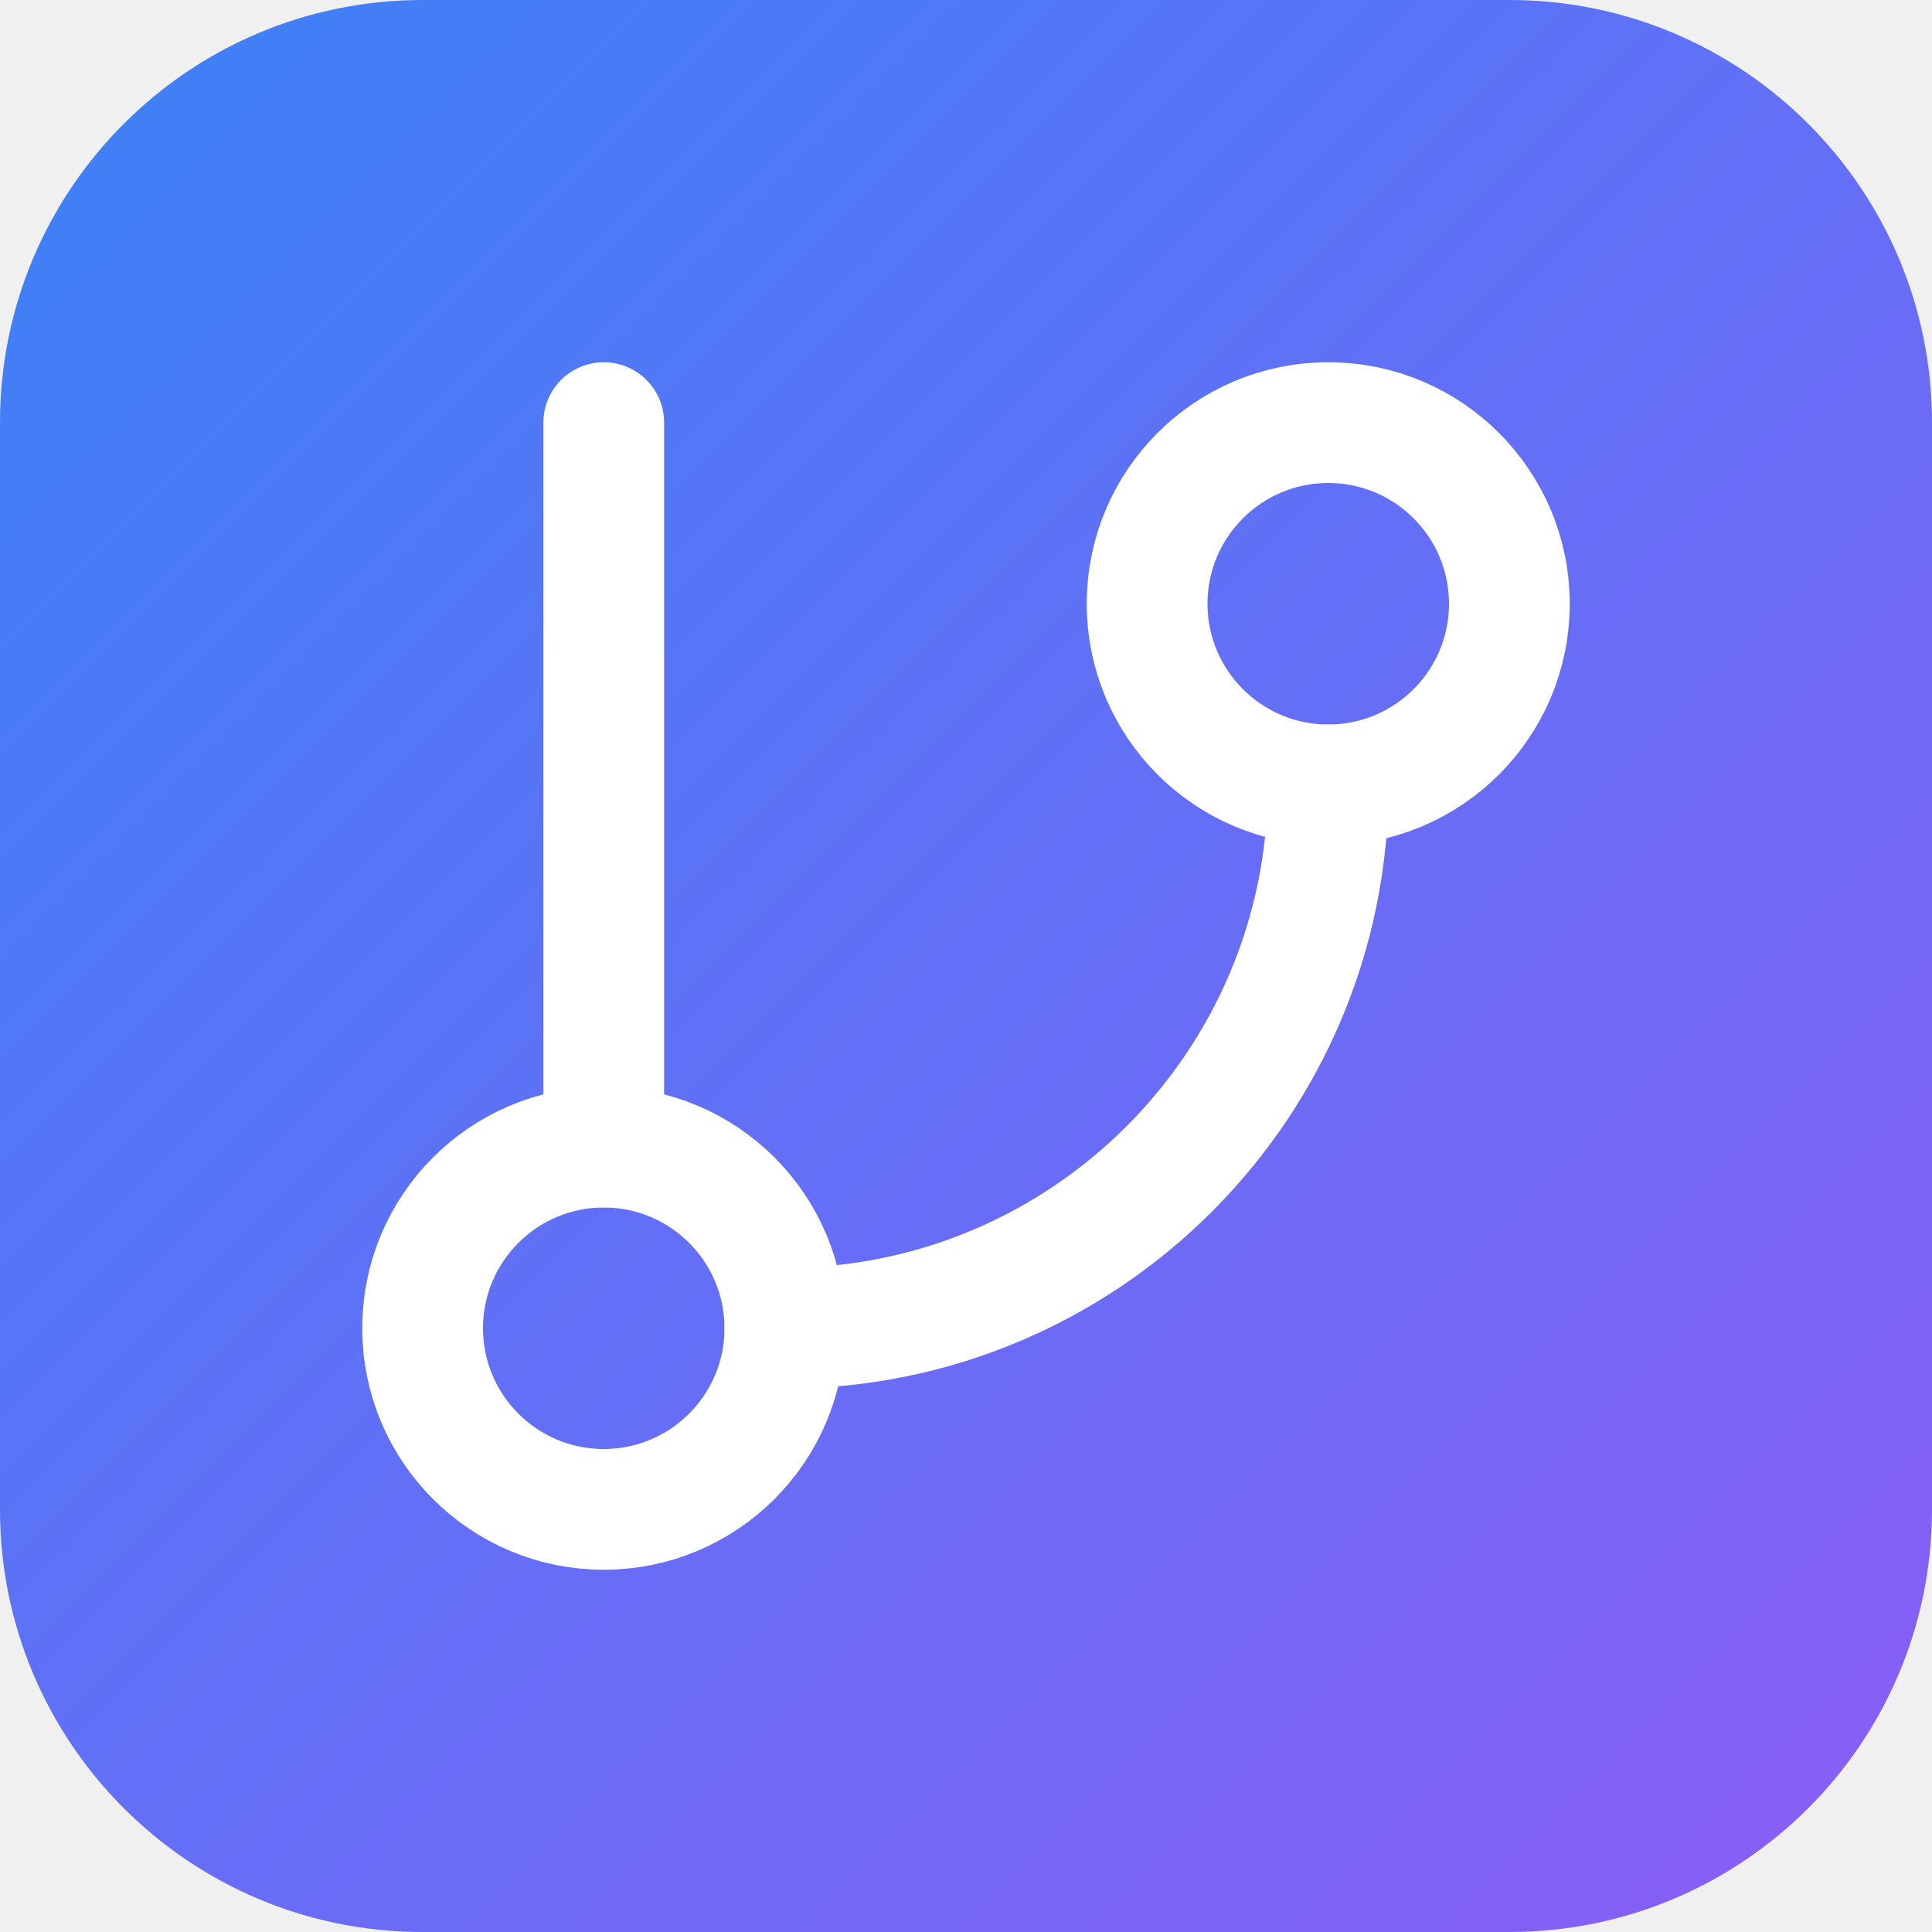
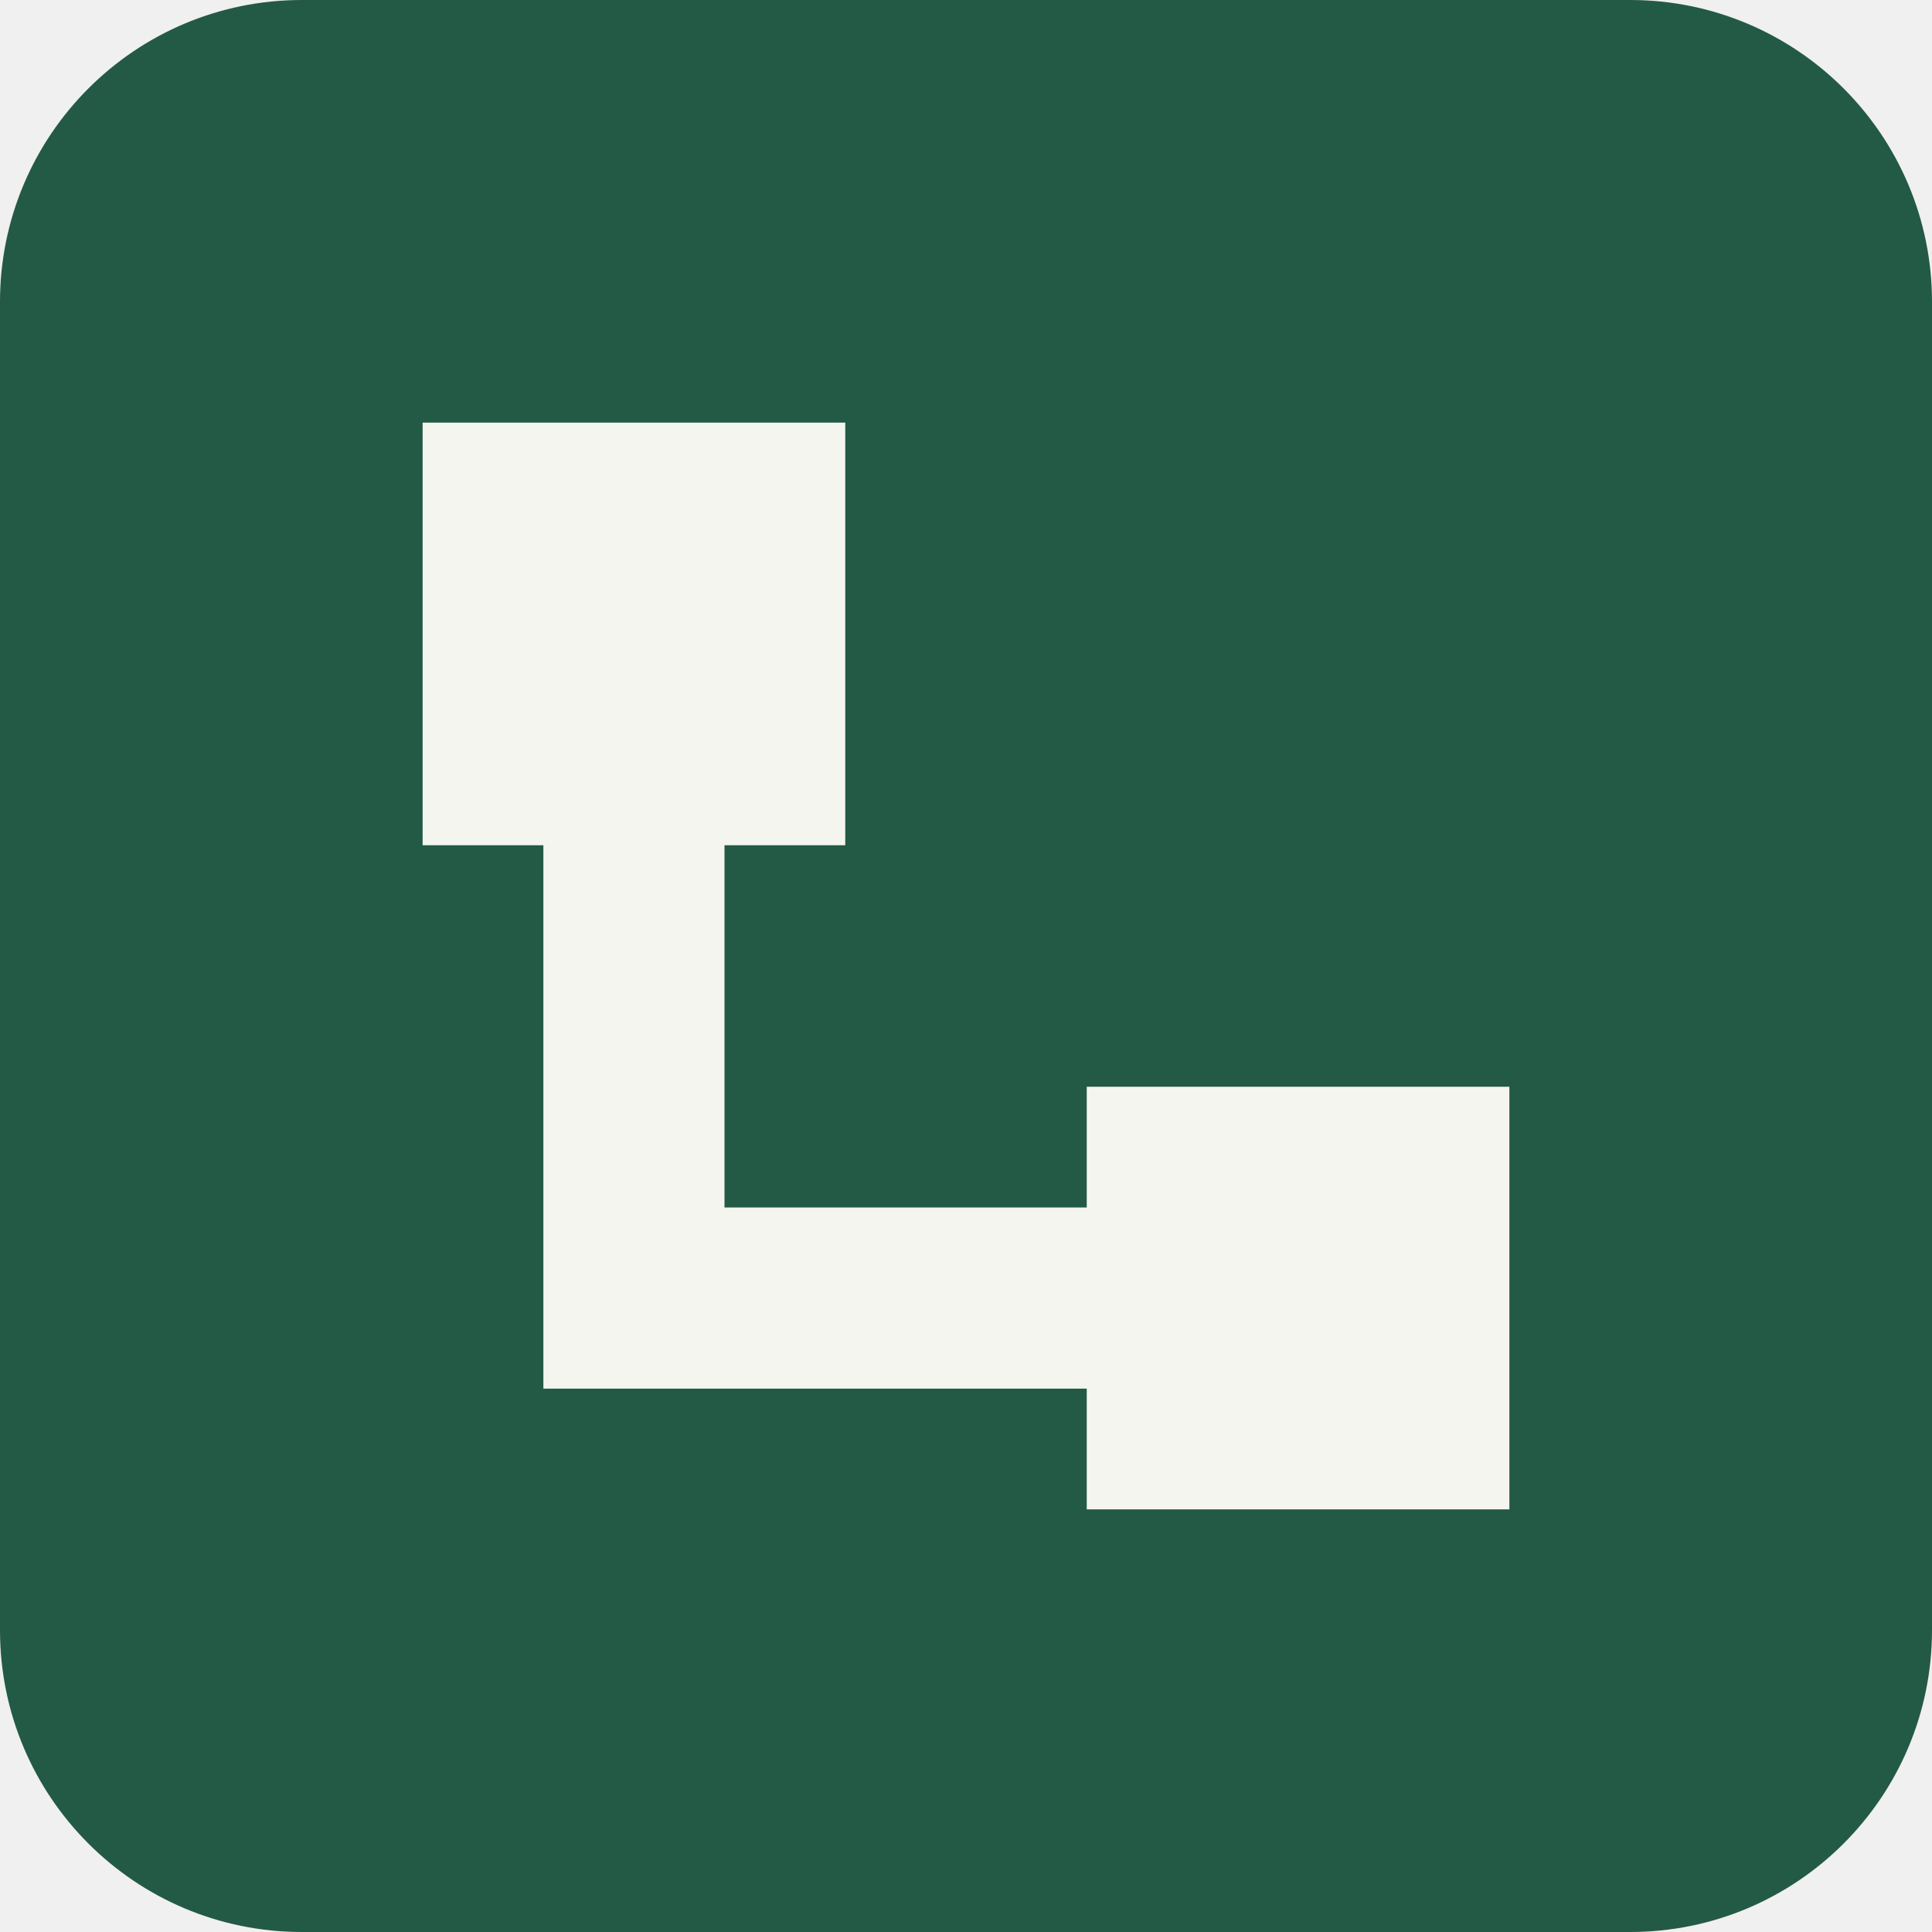
<svg xmlns="http://www.w3.org/2000/svg" viewBox="0 0 32 32">
-   <defs>
-     <linearGradient id="grad" x1="0%" y1="0%" x2="100%" y2="100%">
-       <stop offset="0%" stop-color="#3b82f6" />
-       <stop offset="100%" stop-color="#8b5cf6" />
-     </linearGradient>
-   </defs>
-   <rect width="32" height="32" rx="7" fill="url(#grad)" />
-   <g transform="translate(4, 4)" stroke="white" stroke-width="2" stroke-linecap="round" stroke-linejoin="round" fill="none">
-     <line x1="6" y1="3" x2="6" y2="15" />
-     <circle cx="18" cy="6" r="3" />
-     <circle cx="6" cy="18" r="3" />
-     <path d="M18 9a9 9 0 0 1-9 9" />
-   </g>
+   <rect width="32" height="32" rx="5" fill="#235a45" />
+   <path transform="translate(4 4)" fill="#f5f5f0" d="M3 3h7v7H8v6h6v-2h7v7h-7v-2H5v-9H3z" />
</svg>
